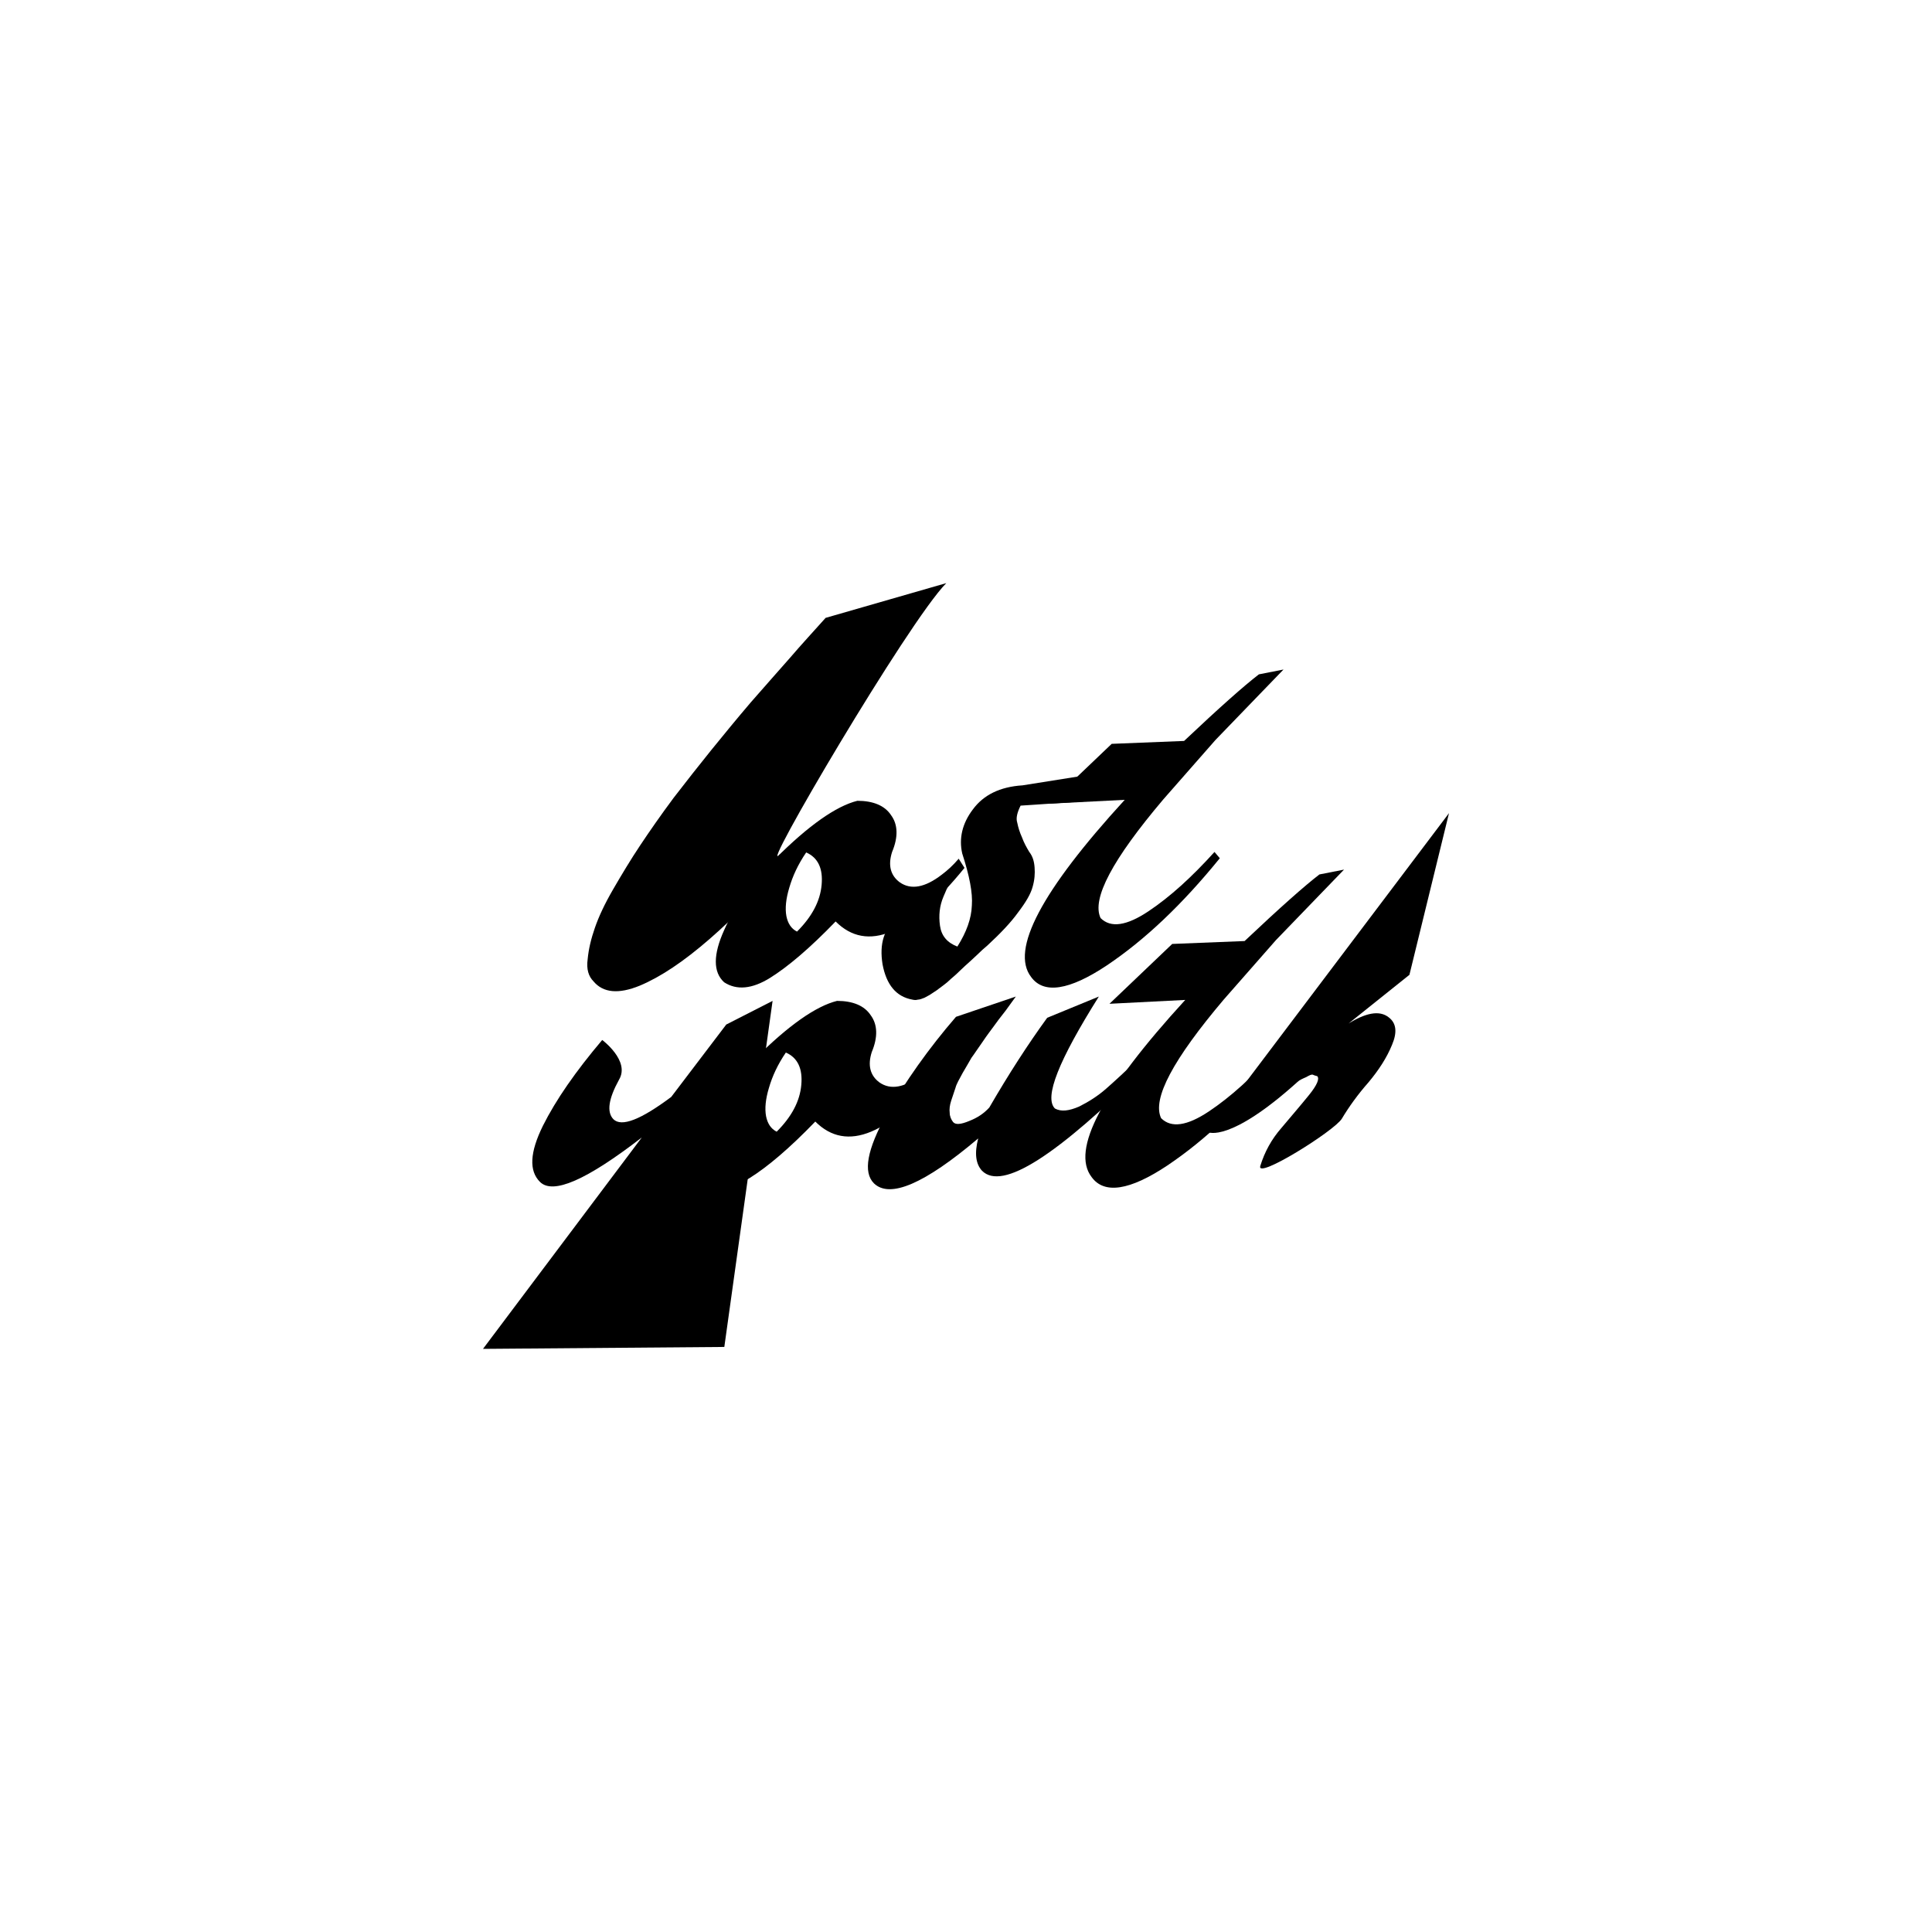
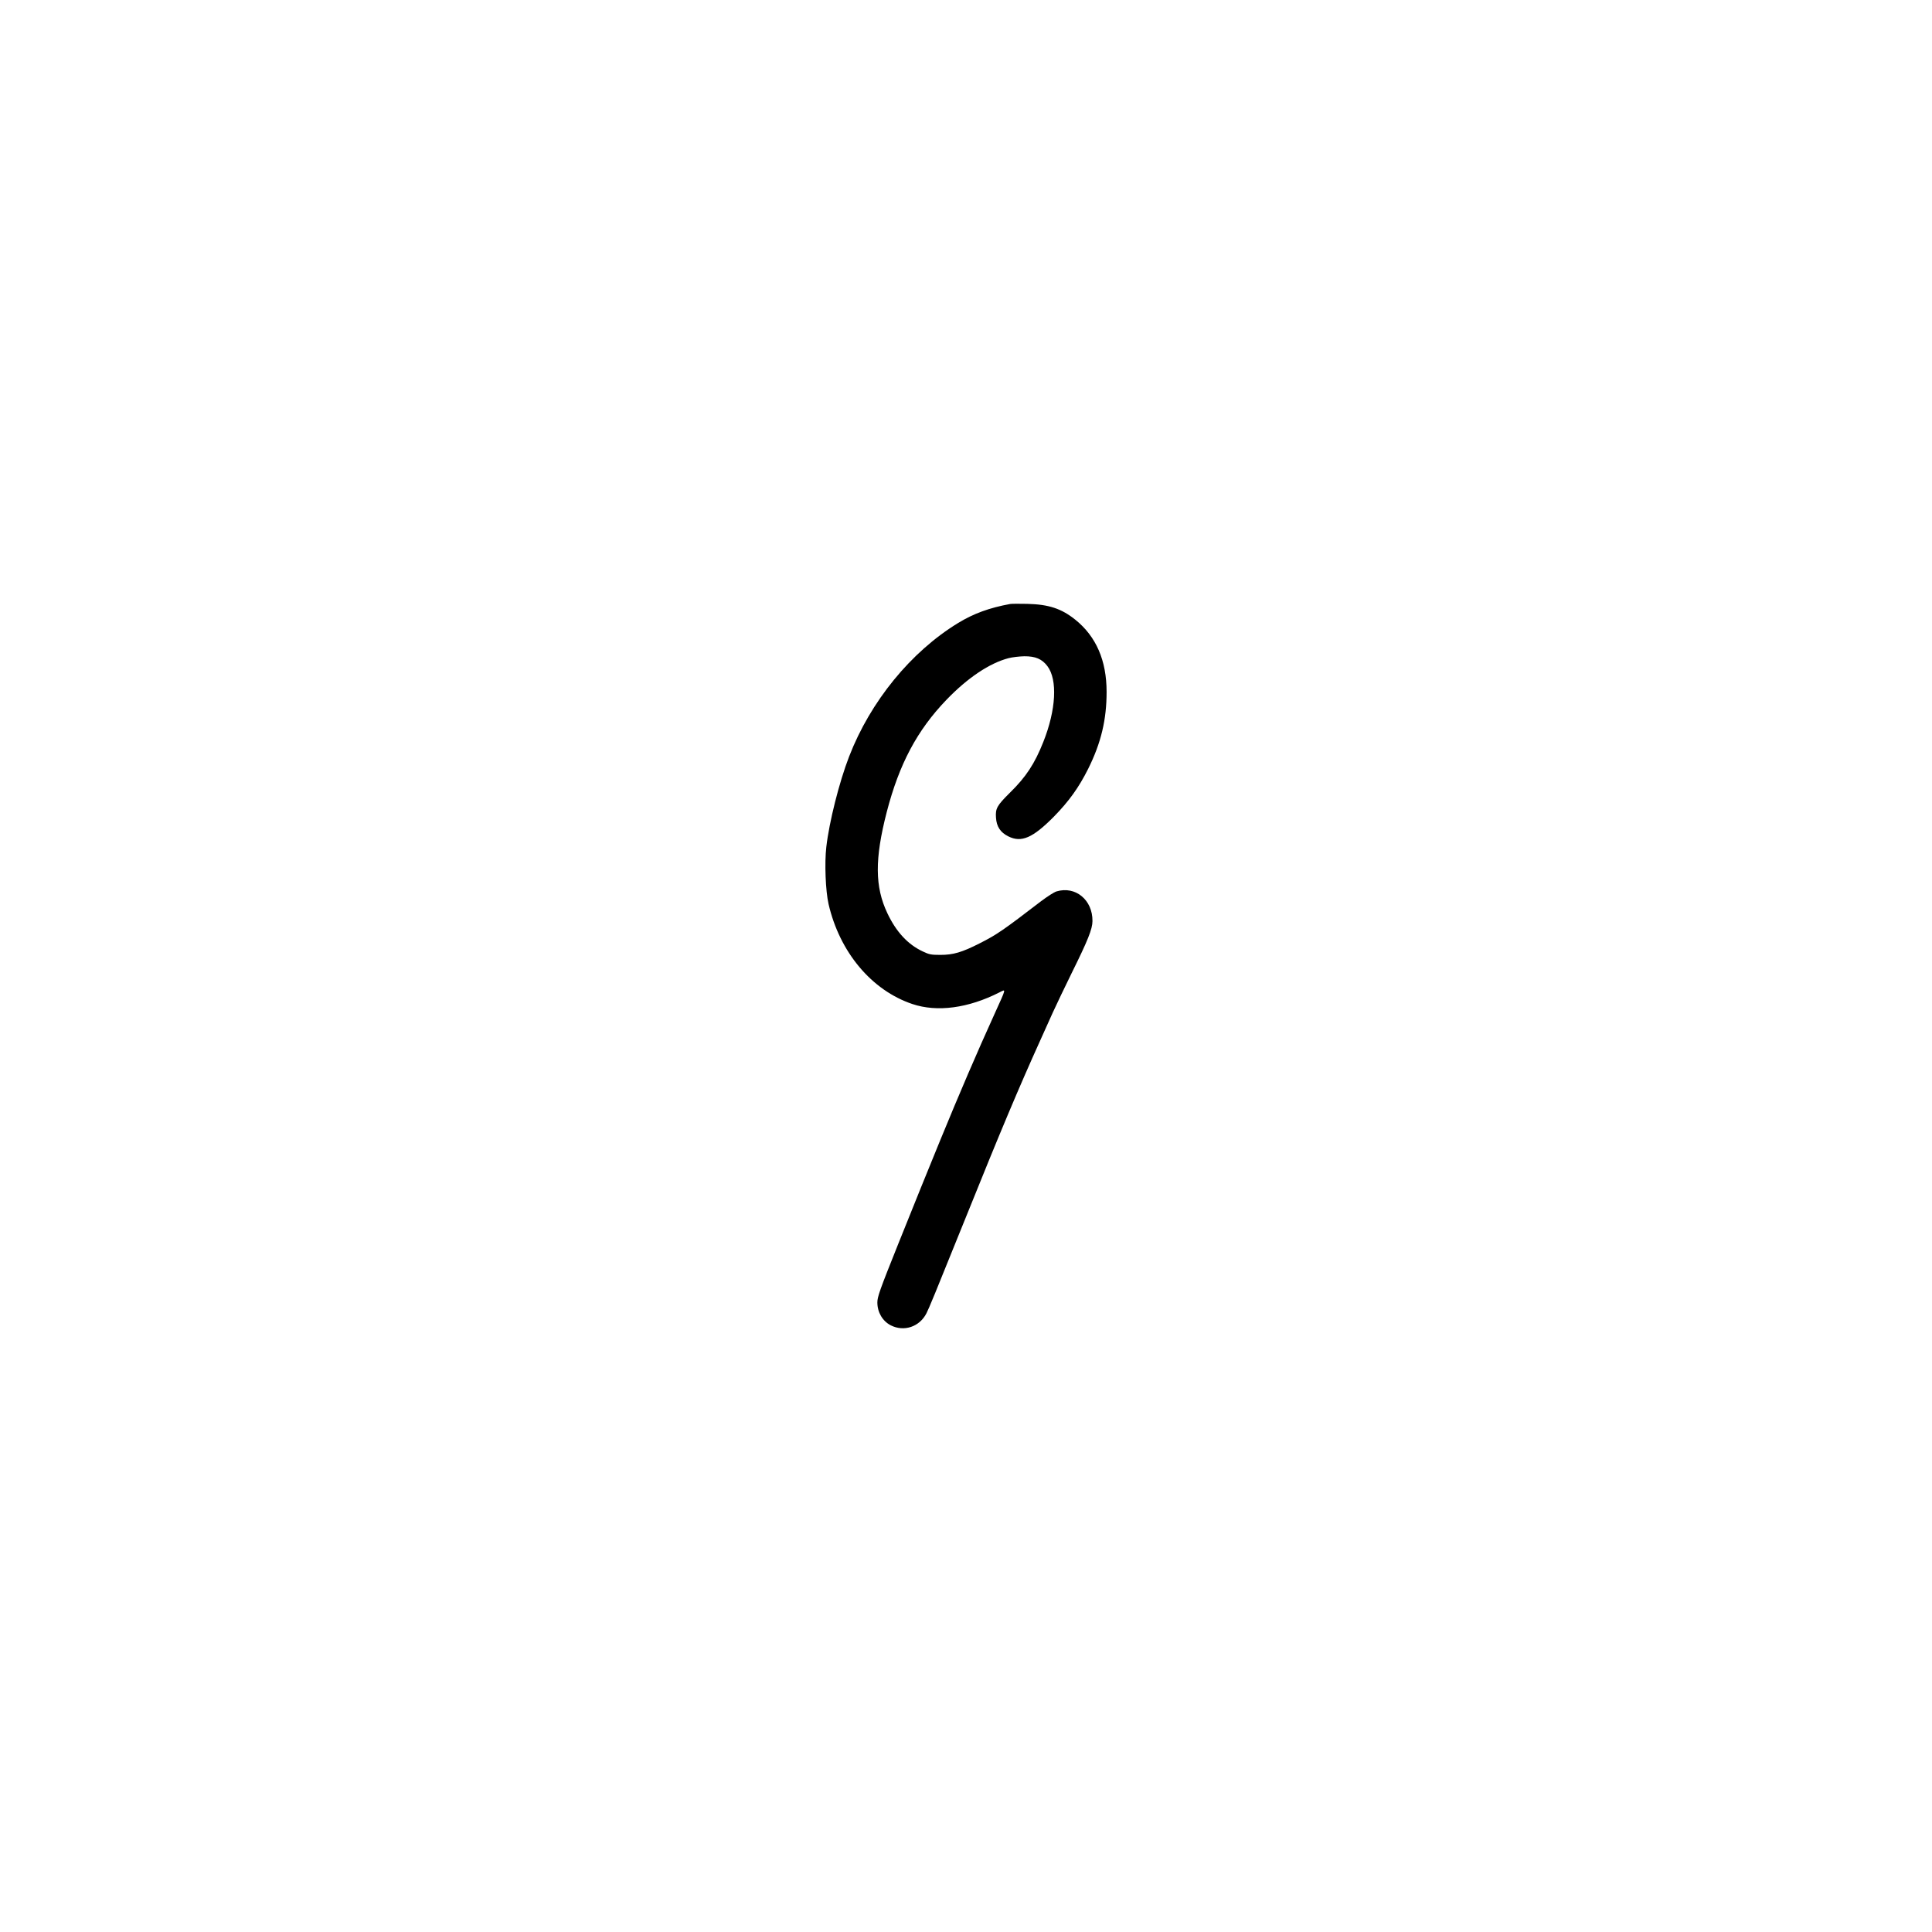
<svg xmlns="http://www.w3.org/2000/svg" width="400" height="400" viewBox="0 0 400 400" fill="none">
-   <path d="M195.915 120.73C188.021 128.724 156.645 182.184 161.441 176.888L162.64 178.087C157.544 184.282 152.348 189.678 146.952 194.375C141.556 199.071 136.76 202.269 132.463 204.068C128.066 205.866 124.868 205.566 122.87 203.168C121.871 202.169 121.371 200.67 121.671 198.572C121.871 196.473 122.37 194.375 123.17 192.076C123.969 189.778 125.168 187.18 126.967 184.082C128.766 180.985 130.564 177.987 132.563 174.989C134.561 171.992 136.859 168.694 139.458 165.197C142.156 161.699 144.754 158.402 147.252 155.304C149.85 152.106 152.548 148.809 155.446 145.411C158.443 142.014 161.141 138.916 163.539 136.218C165.938 133.42 168.436 130.722 170.934 127.925L195.915 120.73Z" fill="black" />
-   <path d="M198.488 177.788L199.688 179.686C188.396 193.576 179.503 197.273 173.008 190.778C167.712 196.274 163.115 200.171 159.418 202.469C155.72 204.767 152.523 205.067 149.925 203.368C147.627 201.27 147.627 197.673 149.925 192.576C152.123 187.58 155.621 182.684 160.517 177.788C167.412 170.893 173.107 166.896 177.504 165.797C180.802 165.797 183.2 166.796 184.499 168.794C185.898 170.693 185.998 173.291 184.699 176.389C183.799 179.186 184.399 181.285 186.298 182.684C188.596 184.283 191.494 183.783 194.991 181.085C196.19 180.186 197.289 179.186 198.488 177.788ZM165.014 192.876C168.111 189.779 169.81 186.581 170.11 183.183C170.409 179.886 169.41 177.588 166.912 176.488C165.213 178.987 164.114 181.385 163.415 183.783C162.715 186.081 162.515 188.08 162.815 189.679C163.115 191.177 163.814 192.277 165.014 192.876Z" fill="black" />
-   <path d="M233.087 159.201L224.793 165.896L211.304 166.796C210.604 168.194 210.304 169.394 210.604 170.293C210.804 171.292 211.104 172.291 211.603 173.391C212.003 174.49 212.503 175.389 213.102 176.388C213.802 177.288 214.101 178.287 214.201 179.586C214.301 180.885 214.201 182.184 213.802 183.583C213.402 185.082 212.403 186.781 210.804 188.879C209.305 190.977 207.107 193.276 204.409 195.774C203.809 196.273 203.01 196.973 202.11 197.872C201.111 198.772 200.412 199.471 199.812 199.971C199.313 200.47 198.613 201.07 197.914 201.769C197.114 202.469 196.515 202.968 196.115 203.368C195.615 203.768 195.116 204.167 194.416 204.667C193.817 205.167 193.217 205.467 192.817 205.766C192.418 206.066 191.918 206.266 191.418 206.566C190.919 206.766 190.419 206.965 190.02 206.965C189.72 207.065 189.32 207.065 188.92 206.965C185.523 206.366 183.524 203.868 182.725 199.671C182.026 195.374 183.025 192.176 185.823 190.078L198.313 179.886C197.114 181.784 196.115 183.683 195.316 185.681C194.516 187.58 194.316 189.578 194.616 191.677C194.916 193.775 196.115 195.174 198.213 195.974C200.112 192.976 201.111 190.178 201.211 187.48C201.411 184.882 200.712 181.285 199.213 176.688C198.513 173.59 199.213 170.493 201.411 167.595C203.609 164.597 207.007 162.898 211.703 162.599L233.087 159.201Z" fill="black" />
-   <path d="M251.648 153.206L240.857 165.497C230.364 177.887 225.968 186.081 227.866 190.078C229.965 192.177 233.262 191.677 237.759 188.679C242.255 185.681 246.752 181.584 251.449 176.388L252.548 177.687C244.754 187.28 237.059 194.575 229.165 199.871C221.371 205.067 216.075 205.866 213.477 202.269C209.18 196.673 215.575 184.482 232.862 165.596L217.174 166.396L230.165 154.005L245.153 153.406C252.448 146.511 257.644 141.914 260.642 139.616L265.738 138.617C263.739 140.715 259.043 145.512 251.648 153.206Z" fill="black" />
-   <path d="M150.362 212.12L159.955 207.224L149.963 278.87L100 279.27L132.875 235.503C121.484 244.296 114.489 247.394 111.791 244.696C109.493 242.398 109.693 238.601 112.391 233.105C115.089 227.709 119.186 221.813 124.682 215.318C124.682 215.318 130.477 219.615 128.179 223.512C125.981 227.509 125.581 230.207 126.98 231.706C128.679 233.404 132.676 231.806 138.971 227.109L150.362 212.12Z" fill="black" />
-   <path d="M194.279 219.215L195.478 221.114C184.187 235.003 175.293 238.7 168.798 232.205C163.502 237.701 158.906 241.598 155.209 243.897C151.511 246.195 148.314 246.495 145.716 244.796C143.417 242.697 143.417 239.1 145.716 234.004C147.914 229.008 151.411 224.111 156.308 219.215C163.203 212.32 168.898 208.323 173.295 207.224C176.593 207.224 178.991 208.223 180.29 210.222C181.689 212.12 181.789 214.718 180.49 217.816C179.59 220.614 180.19 222.712 182.088 224.111C184.387 225.71 187.285 225.211 190.782 222.513C191.981 221.613 193.08 220.614 194.279 219.215ZM160.804 234.304C163.902 231.206 165.601 228.008 165.901 224.611C166.2 221.314 165.201 219.015 162.703 217.916C161.004 220.414 159.905 222.812 159.206 225.211C158.506 227.509 158.306 229.507 158.606 231.106C158.906 232.605 159.605 233.704 160.804 234.304Z" fill="black" />
-   <path d="M236.398 218.516L237.497 220.714C218.811 239.3 207.519 246.594 203.322 242.398C202.023 240.999 201.724 238.8 202.523 235.703C191.431 245.096 184.237 248.193 180.939 244.996C178.641 242.697 179.54 238.001 183.437 230.906C187.434 223.911 192.231 217.117 197.927 210.522L210.317 206.325C210.017 206.724 209.318 207.724 208.219 209.222C207.02 210.721 206.22 211.821 205.721 212.52C205.221 213.22 204.422 214.219 203.422 215.718C202.423 217.117 201.724 218.216 201.124 219.015C200.624 219.914 200.025 220.914 199.325 222.113C198.626 223.412 198.026 224.411 197.827 225.211C197.527 226.11 197.227 227.009 196.927 227.908C196.627 228.808 196.528 229.707 196.627 230.407C196.627 231.106 196.927 231.806 197.327 232.305C197.827 232.905 198.926 232.805 200.624 232.105C202.423 231.406 203.722 230.507 204.821 229.307C208.818 222.413 212.815 216.217 216.812 210.721L227.504 206.325C219.211 219.515 216.113 227.209 218.411 229.507C219.71 230.207 221.309 230.007 223.407 229.108C225.406 228.108 227.304 226.909 229.003 225.41C230.602 224.011 233 221.813 235.898 219.015C236.098 218.815 236.198 218.615 236.398 218.516Z" fill="black" />
-   <path d="M264.177 194.633L253.385 206.924C242.893 219.315 238.496 227.509 240.395 231.506C242.493 233.604 245.791 233.104 250.287 230.107C254.784 227.109 259.281 223.012 263.977 217.816L265.076 219.115C257.282 228.708 249.588 236.002 241.694 241.298C233.9 246.494 228.604 247.294 226.006 243.697C221.709 238.101 228.104 225.91 245.391 207.024L229.703 207.823L242.693 195.433L257.682 194.833C264.976 187.938 270.172 183.342 273.17 181.044L278.266 180.044C276.268 182.143 271.571 186.939 264.177 194.633Z" fill="black" />
-   <path d="M277.817 231.606C276.318 234.104 260.03 244.296 260.929 241.398C261.829 238.501 263.228 235.902 265.326 233.504C267.424 231.006 269.323 228.808 271.022 226.709C272.72 224.611 273.22 223.312 272.72 222.812C272.321 222.712 272.021 222.612 271.821 222.512C271.521 222.413 271.122 222.612 270.422 223.012C269.723 223.312 269.023 223.612 268.624 224.011C254.534 236.702 250.137 234.404 250.137 234.404L300 168.353L291.806 201.828L264.826 223.412C271.821 217.416 276.518 213.619 278.716 212.22C282.713 209.622 285.611 209.123 287.509 210.621C289.108 211.821 289.308 213.719 288.209 216.317C287.11 219.015 285.411 221.613 283.312 224.111C281.114 226.609 279.315 229.108 277.817 231.606Z" fill="black" />
+   <path d="M209.156 125.046C204.855 125.832 201.559 127.032 198.349 128.997C188.591 134.957 180.208 145.218 175.798 156.636C173.745 161.941 171.671 170.193 171.082 175.345C170.689 178.663 170.929 184.47 171.54 187.156C173.833 197.133 180.448 205.036 188.896 207.874C194.027 209.598 200.445 208.747 206.907 205.472C208.326 204.752 208.392 204.446 205.947 209.838C202.235 218.003 198.72 226.19 194.66 236.08C191.036 244.965 190.643 245.904 186.015 257.431C182.129 267.124 181.648 268.499 181.648 269.656C181.648 271.687 182.718 273.52 184.421 274.394C187.172 275.791 190.403 274.699 191.822 271.883C192.368 270.791 193.372 268.39 199.834 252.366C207.147 234.202 210.946 225.186 215.4 215.34C216.076 213.834 217.233 211.257 217.976 209.62C218.718 207.983 220.486 204.315 221.883 201.455C225.224 194.709 226.184 192.33 226.184 190.692C226.228 186.326 222.669 183.379 218.74 184.558C218.259 184.689 216.819 185.628 215.509 186.61C207.715 192.592 206.383 193.509 202.847 195.299C199.157 197.176 197.345 197.7 194.703 197.7C192.739 197.7 192.368 197.613 191.036 196.98C187.958 195.539 185.534 192.919 183.722 189.077C181.124 183.619 181.081 177.834 183.591 168.119C186.167 158.186 189.879 151.2 195.948 144.89C200.336 140.328 204.877 137.293 208.807 136.267C209.549 136.07 211.011 135.896 212.059 135.874C214.374 135.852 215.749 136.442 216.862 137.926C218.98 140.742 218.652 146.964 216.011 153.601C214.221 158.12 212.431 160.849 209.112 164.102C206.405 166.787 206.078 167.377 206.209 169.276C206.318 171.132 207.126 172.354 208.763 173.162C211.47 174.515 213.828 173.489 218.194 169.079C221.316 165.892 223.368 163.032 225.289 159.19C227.974 153.797 229.11 148.995 229.11 143.253C229.11 136.747 226.948 131.77 222.626 128.298C219.766 126.006 217.146 125.133 212.692 125.024C211.055 124.98 209.461 125.002 209.156 125.046Z" fill="black" />
</svg>
